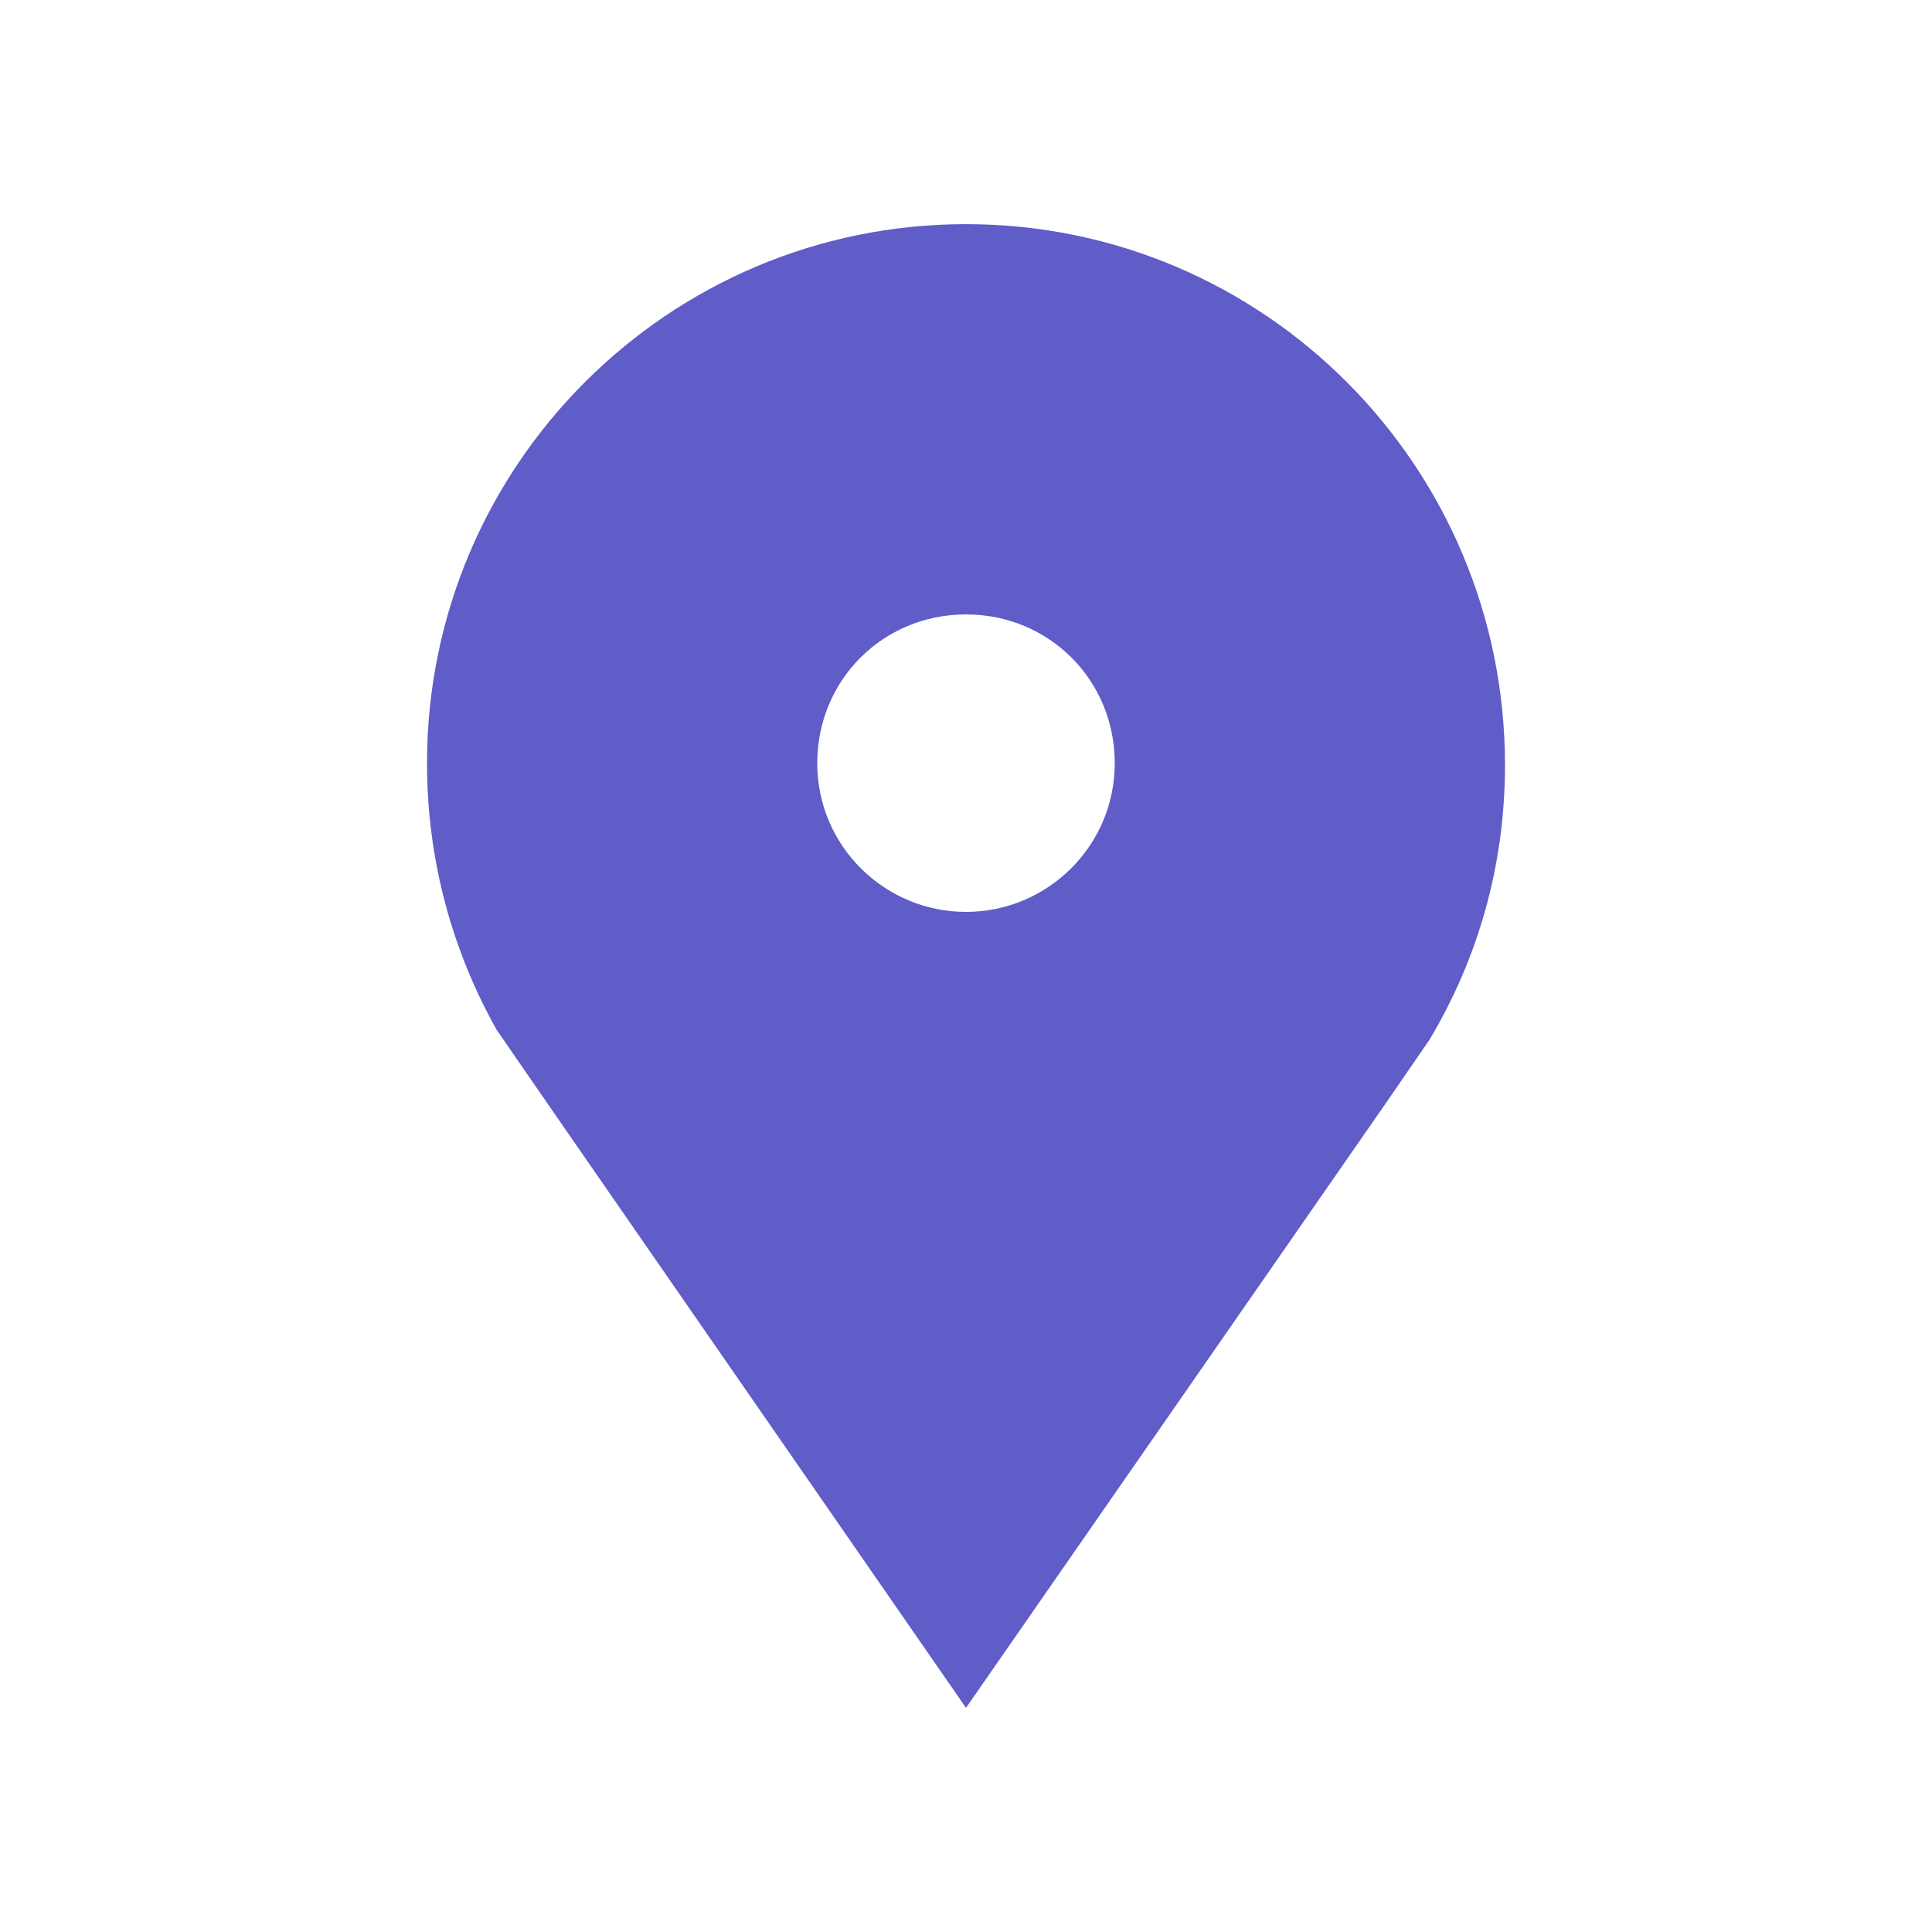
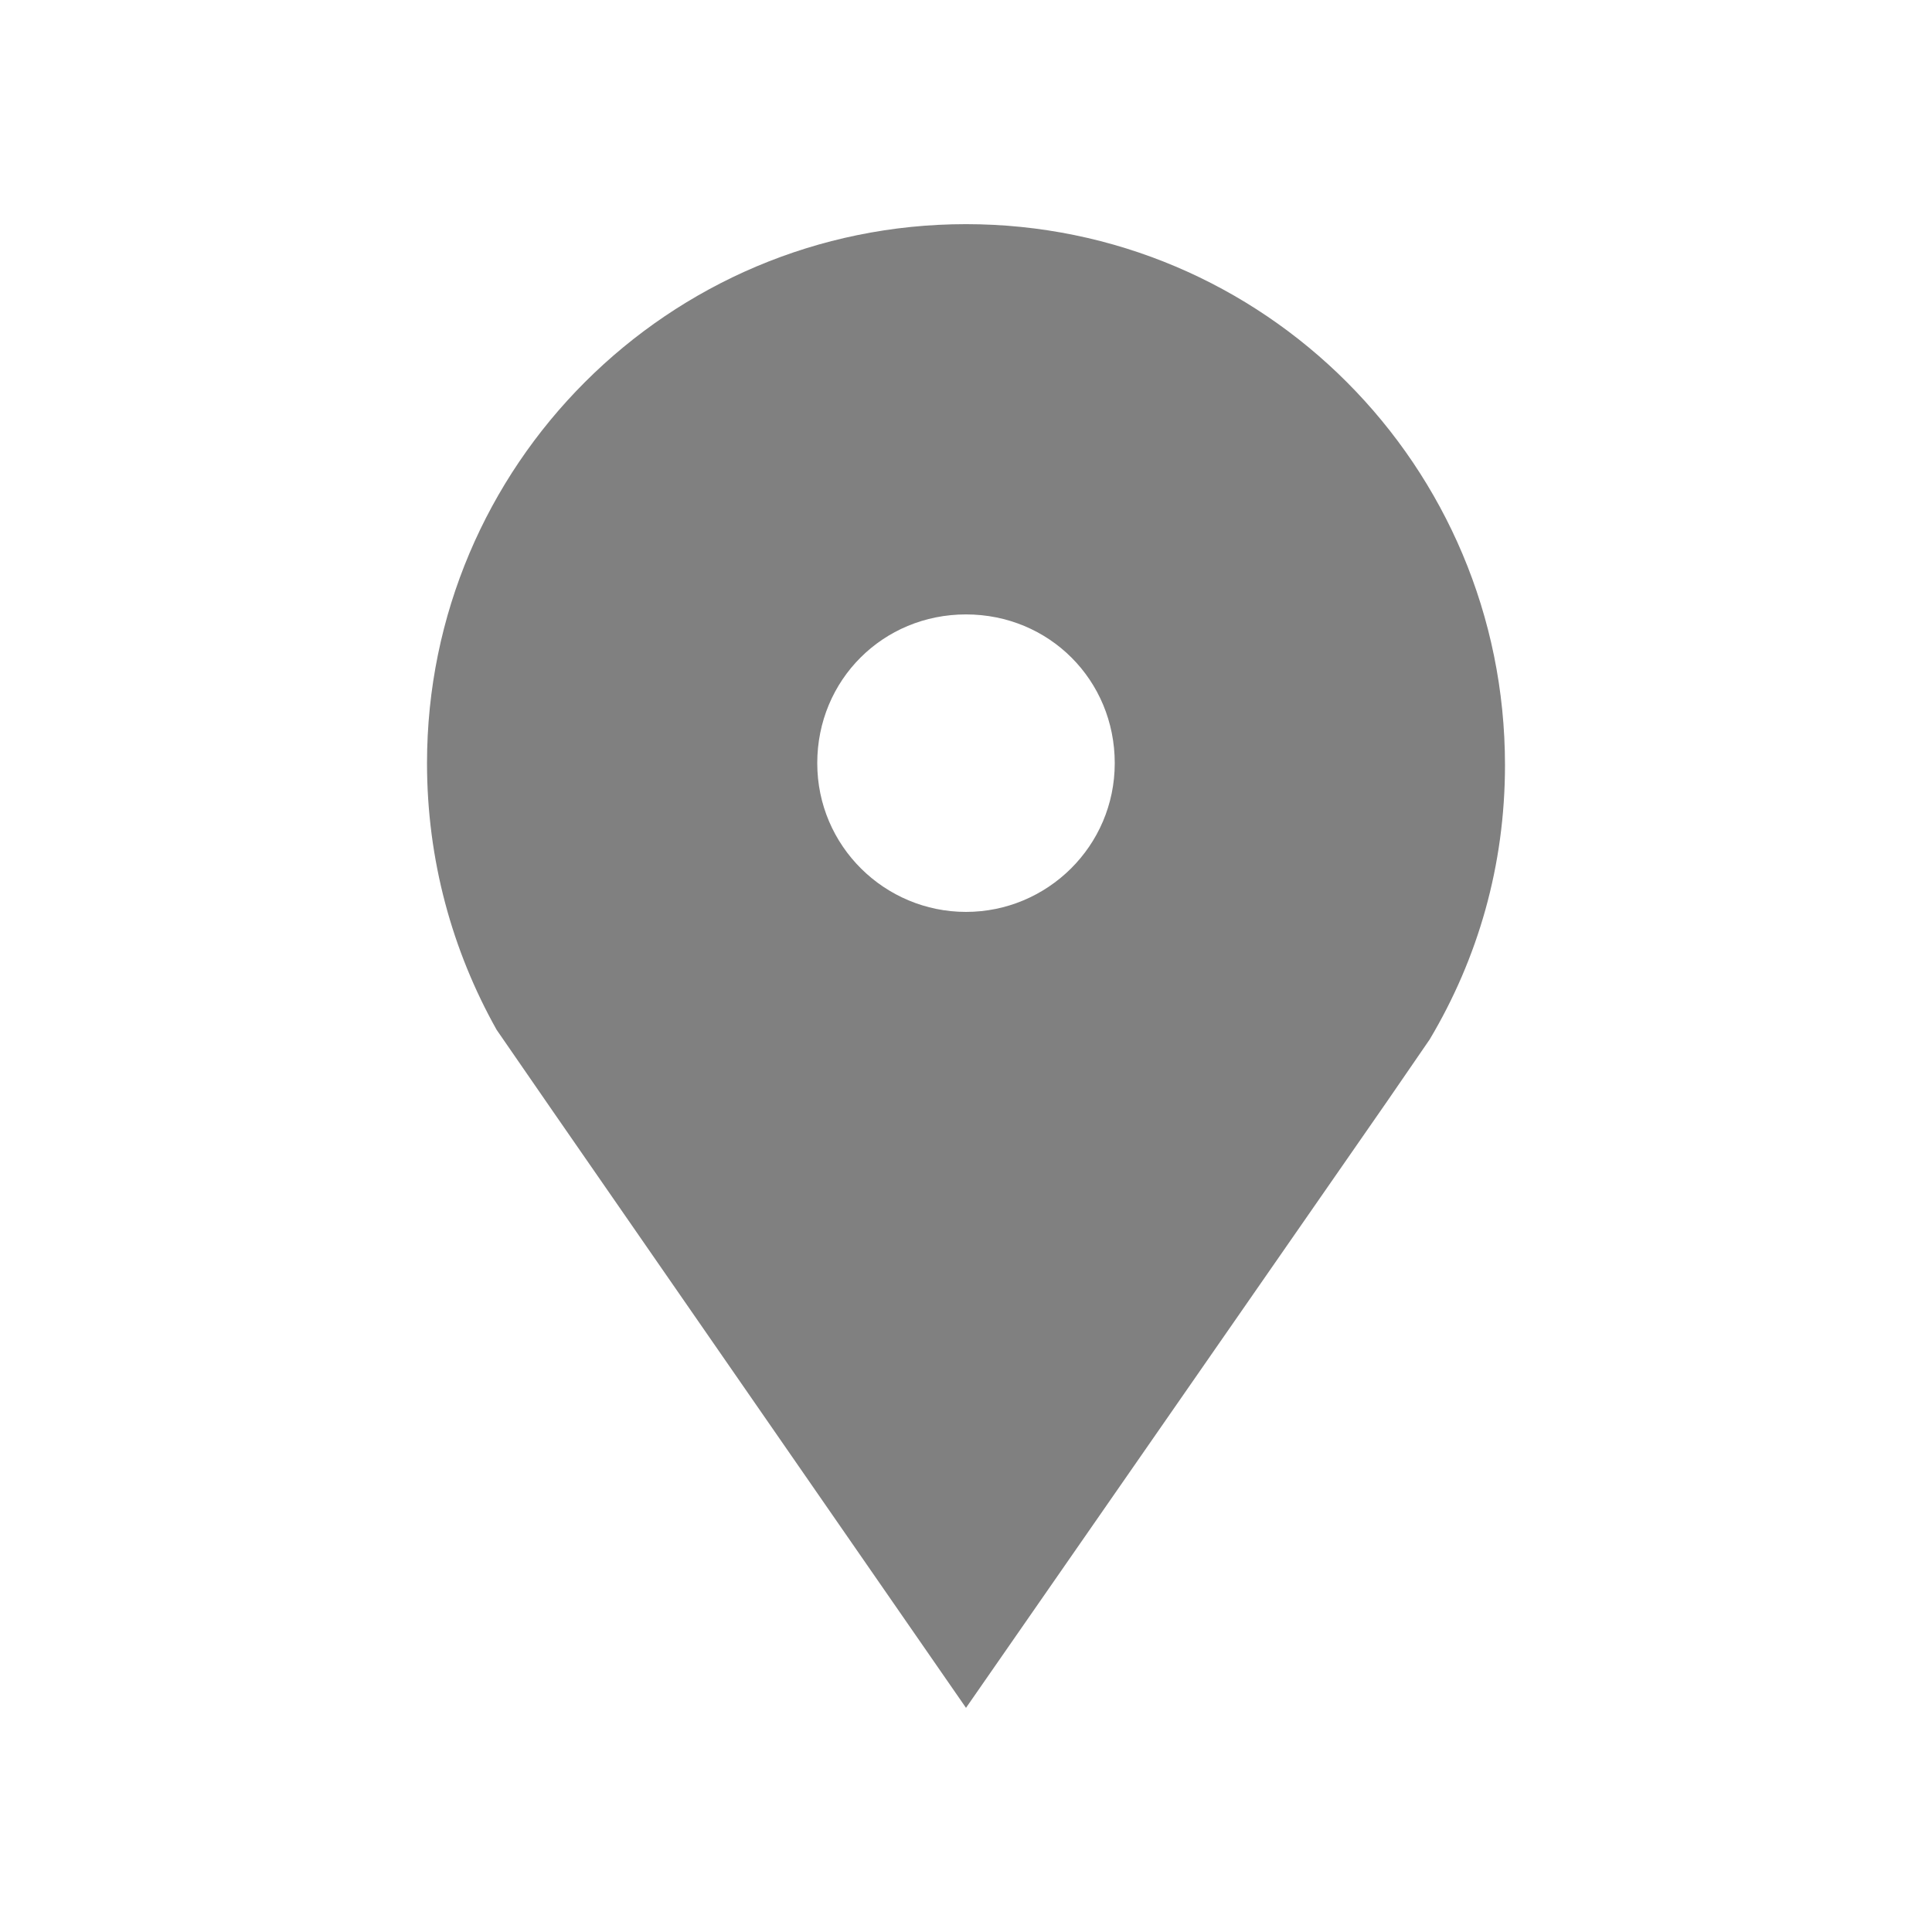
<svg xmlns="http://www.w3.org/2000/svg" width="20pt" height="20pt" version="1.1" viewBox="0 0 100 100">
-   <path d="m50 11.602c-15.398 0-27.898 12.5-27.898 27.898 0 5 1.301 9.699 3.602 13.801l2.898 4.199 21.398 30.898 21.801-31.398 2.199-3.199c2.5-4.199 3.898-9 3.898-14.199 0-15.5-12.5-28-27.898-28zm0 35.598c-4.199 0-7.699-3.398-7.699-7.699s3.398-7.699 7.699-7.699 7.699 3.398 7.699 7.699-3.5 7.699-7.699 7.699z" fill="#605cc8" />
+   <path d="m50 11.602c-15.398 0-27.898 12.5-27.898 27.898 0 5 1.301 9.699 3.602 13.801l2.898 4.199 21.398 30.898 21.801-31.398 2.199-3.199c2.5-4.199 3.898-9 3.898-14.199 0-15.5-12.5-28-27.898-28zm0 35.598c-4.199 0-7.699-3.398-7.699-7.699s3.398-7.699 7.699-7.699 7.699 3.398 7.699 7.699-3.5 7.699-7.699 7.699z" fill="#808080" />
</svg>
